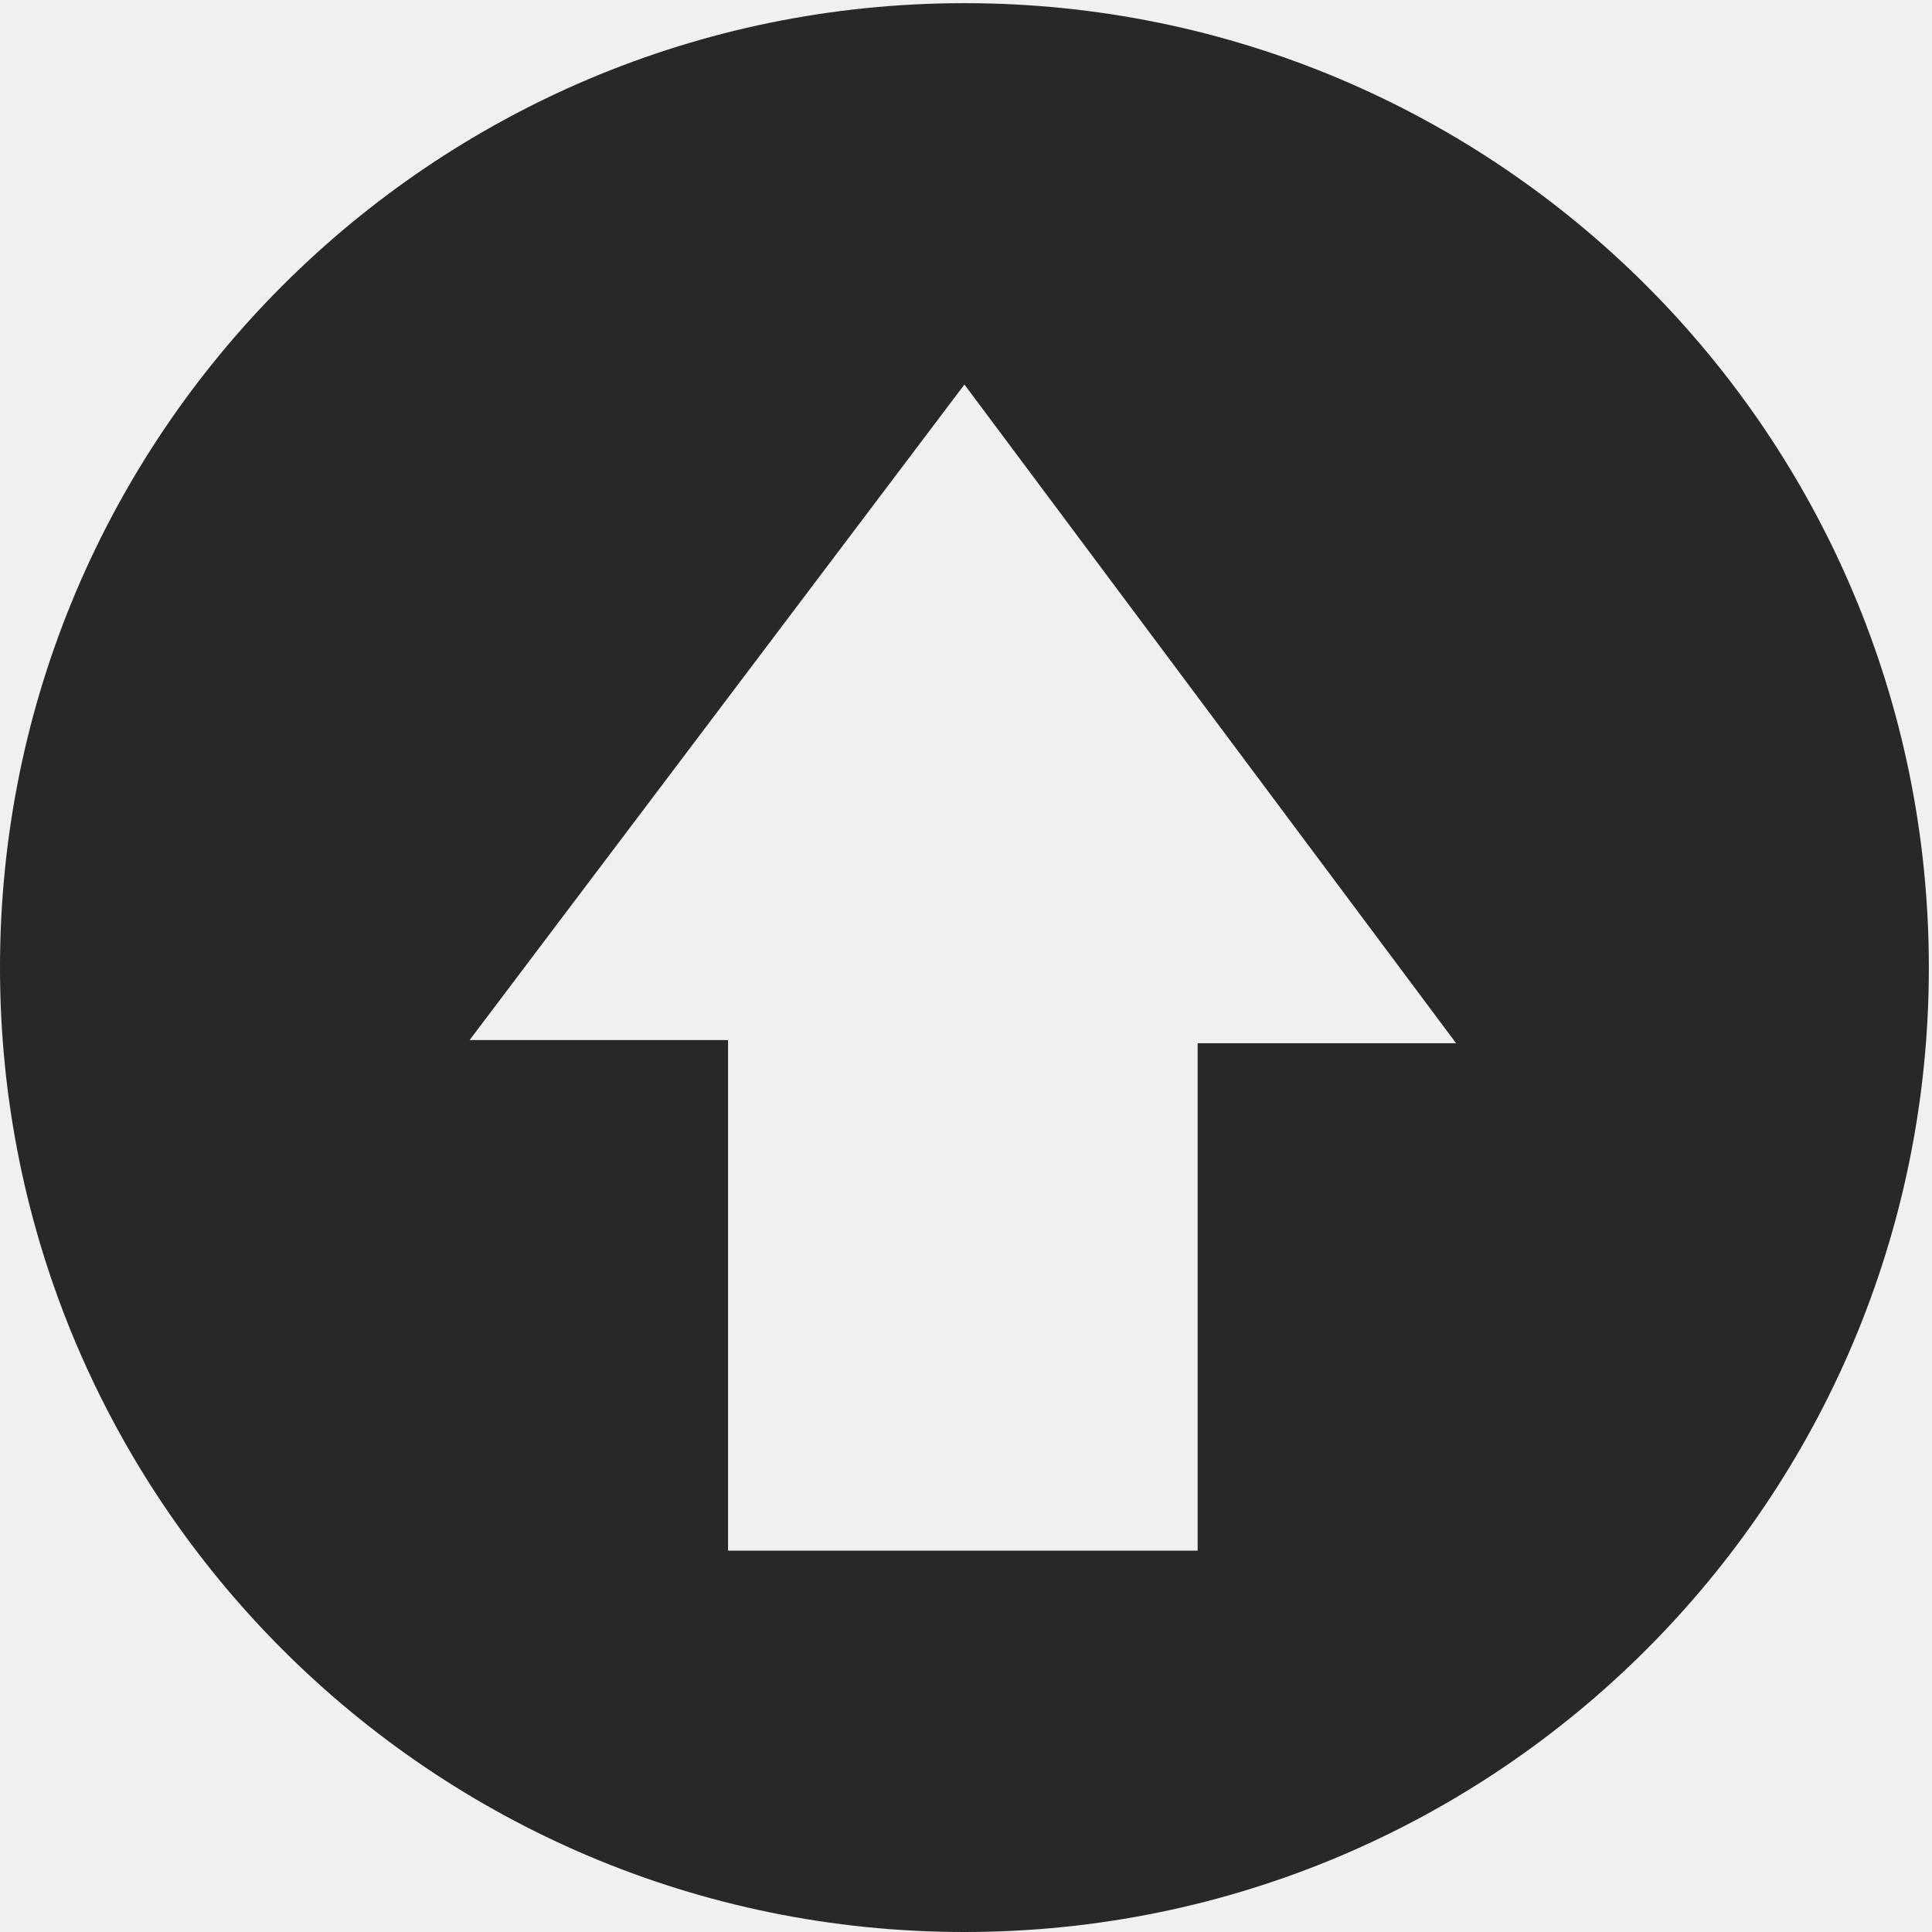
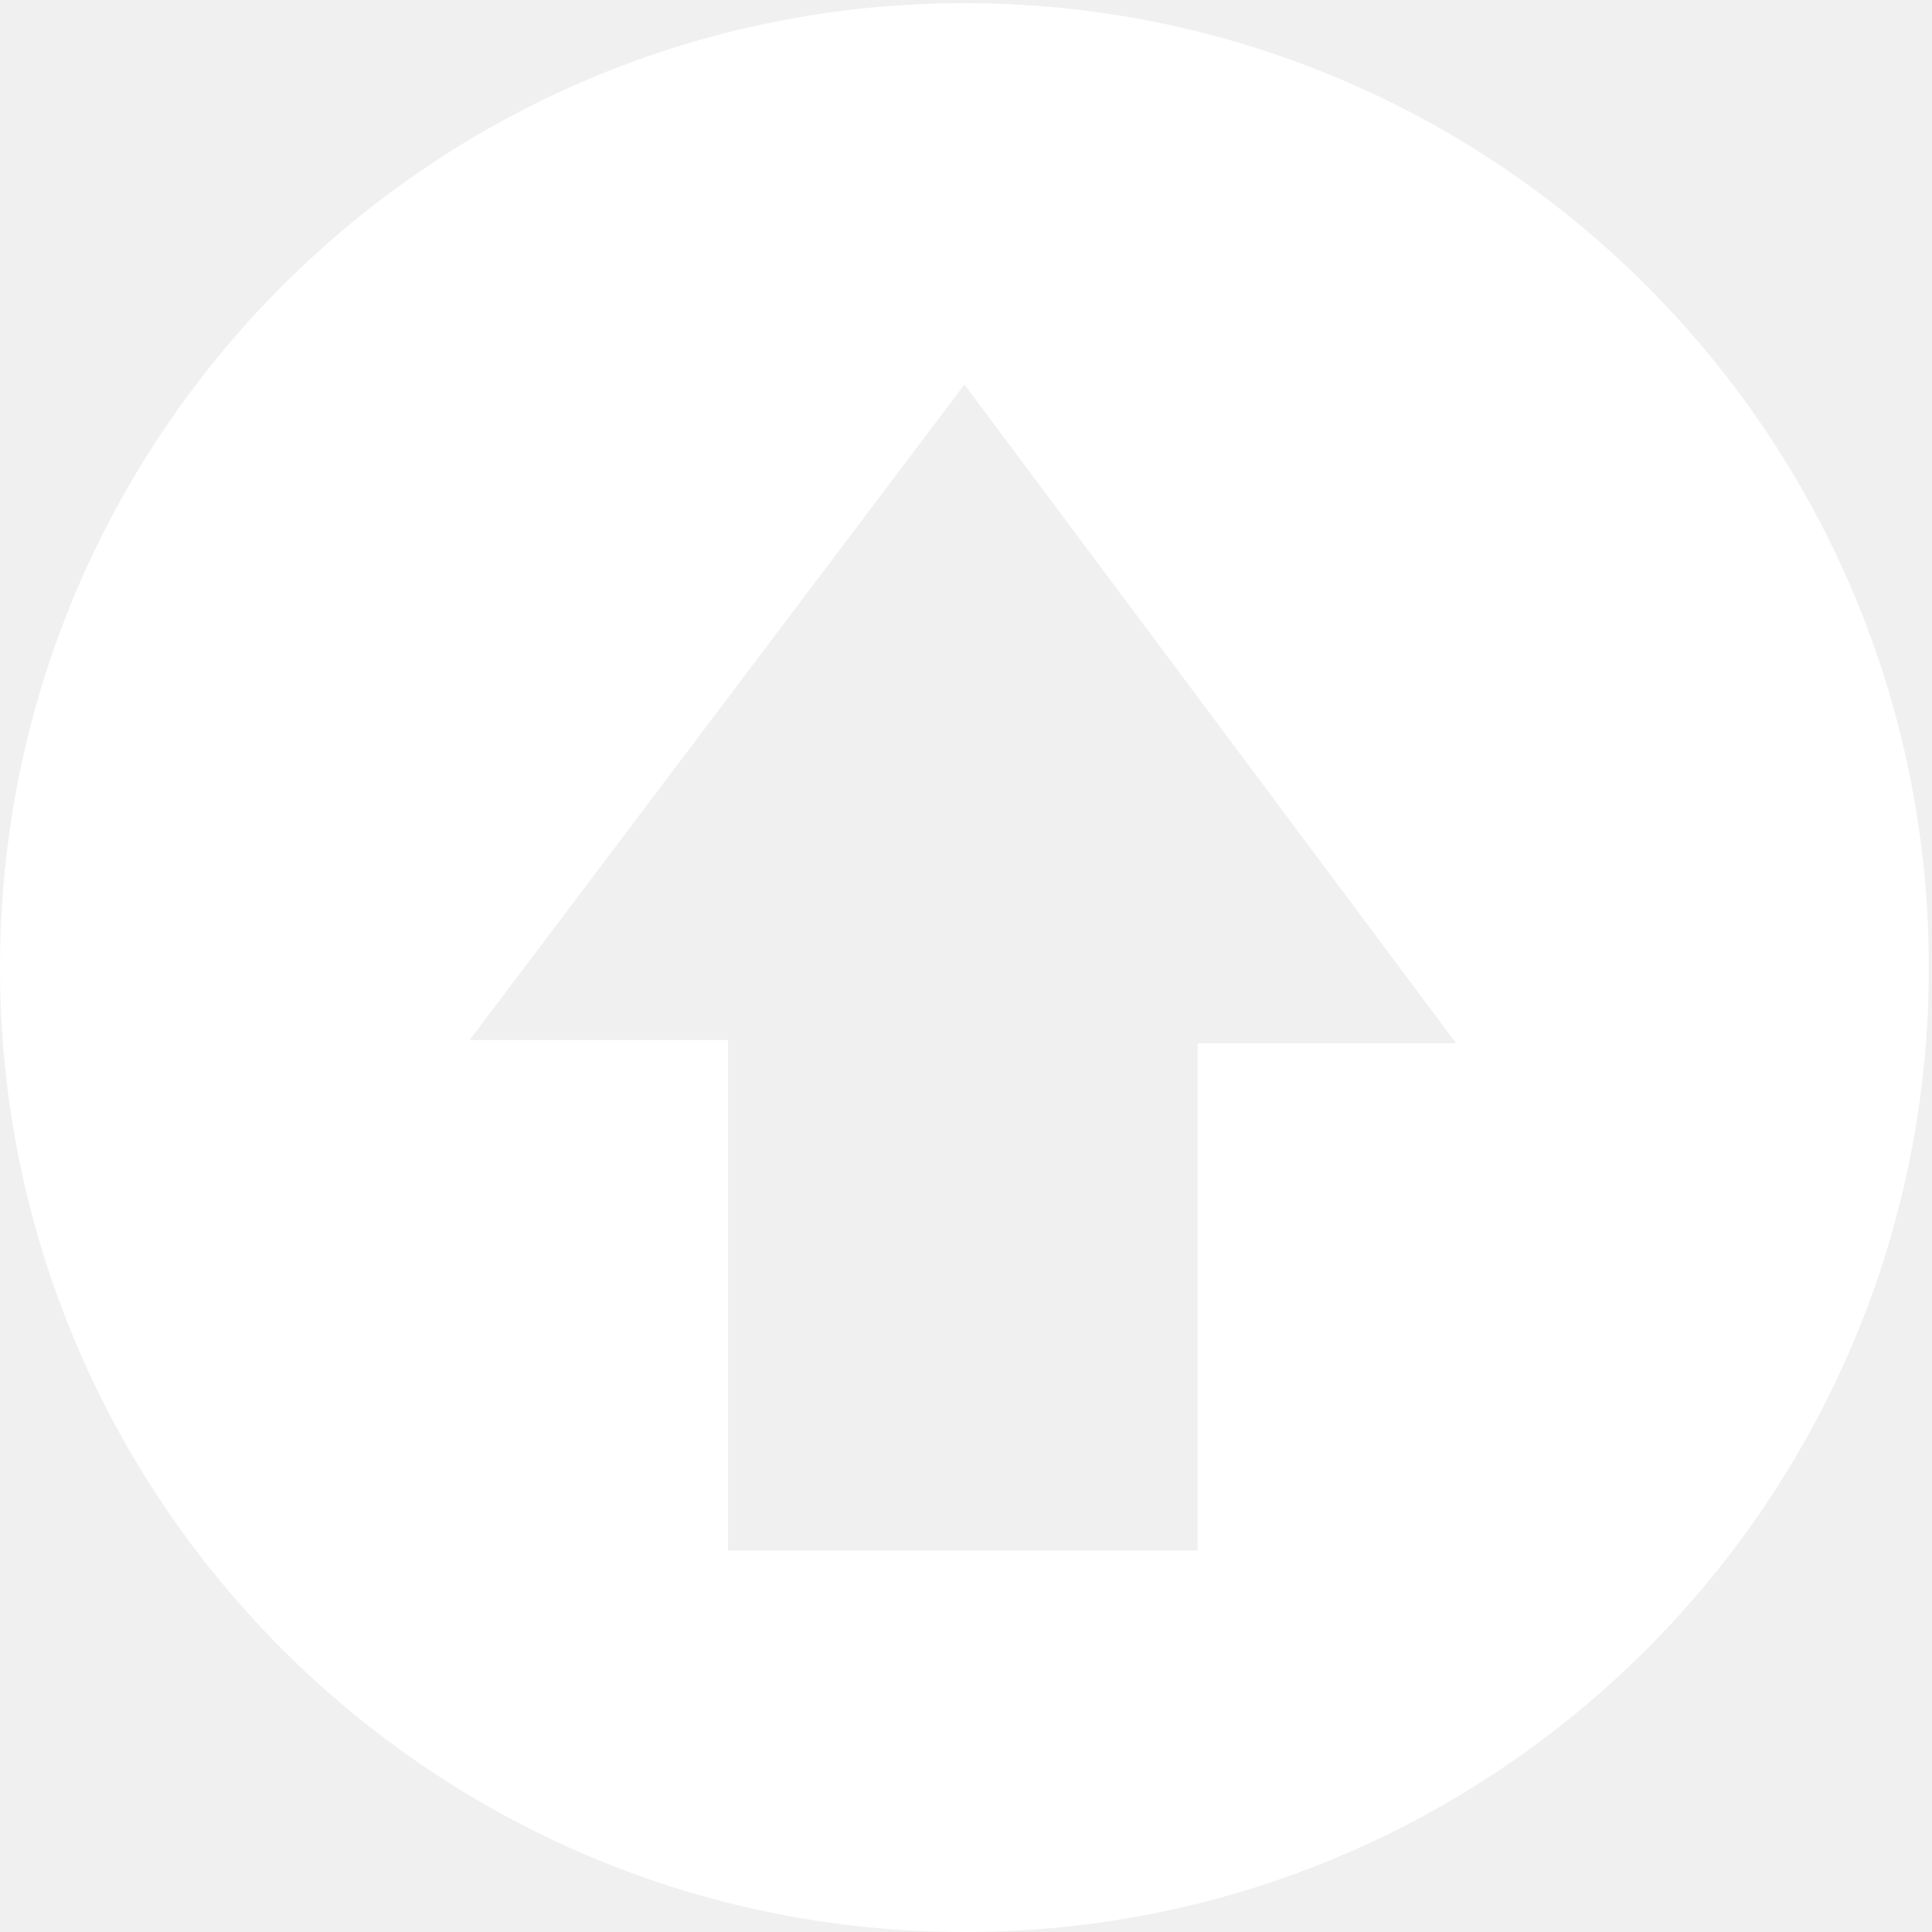
<svg xmlns="http://www.w3.org/2000/svg" xml:space="preserve" width="100%" height="100%" version="1.1" shape-rendering="geometricPrecision" text-rendering="geometricPrecision" image-rendering="optimizeQuality" fill-rule="evenodd" clip-rule="evenodd" viewBox="0 0 613 613">
  <g id="Layer_x0020_1">
-     <path fill="#282829" d="M306 613c169,0 306,-137 306,-306 0,-169 -137,-306 -306,-306 -169,0 -306,137 -306,306 0,169 137,306 306,306zm-75 -122l0 -161 -82 0 157 -208 156 209 -82 0 0 161 -149 0z" />
+     <path fill="#ffffff" d="M306 613c169,0 306,-137 306,-306 0,-169 -137,-306 -306,-306 -169,0 -306,137 -306,306 0,169 137,306 306,306zm-75 -122l0 -161 -82 0 157 -208 156 209 -82 0 0 161 -149 0z" />
  </g>
</svg>
